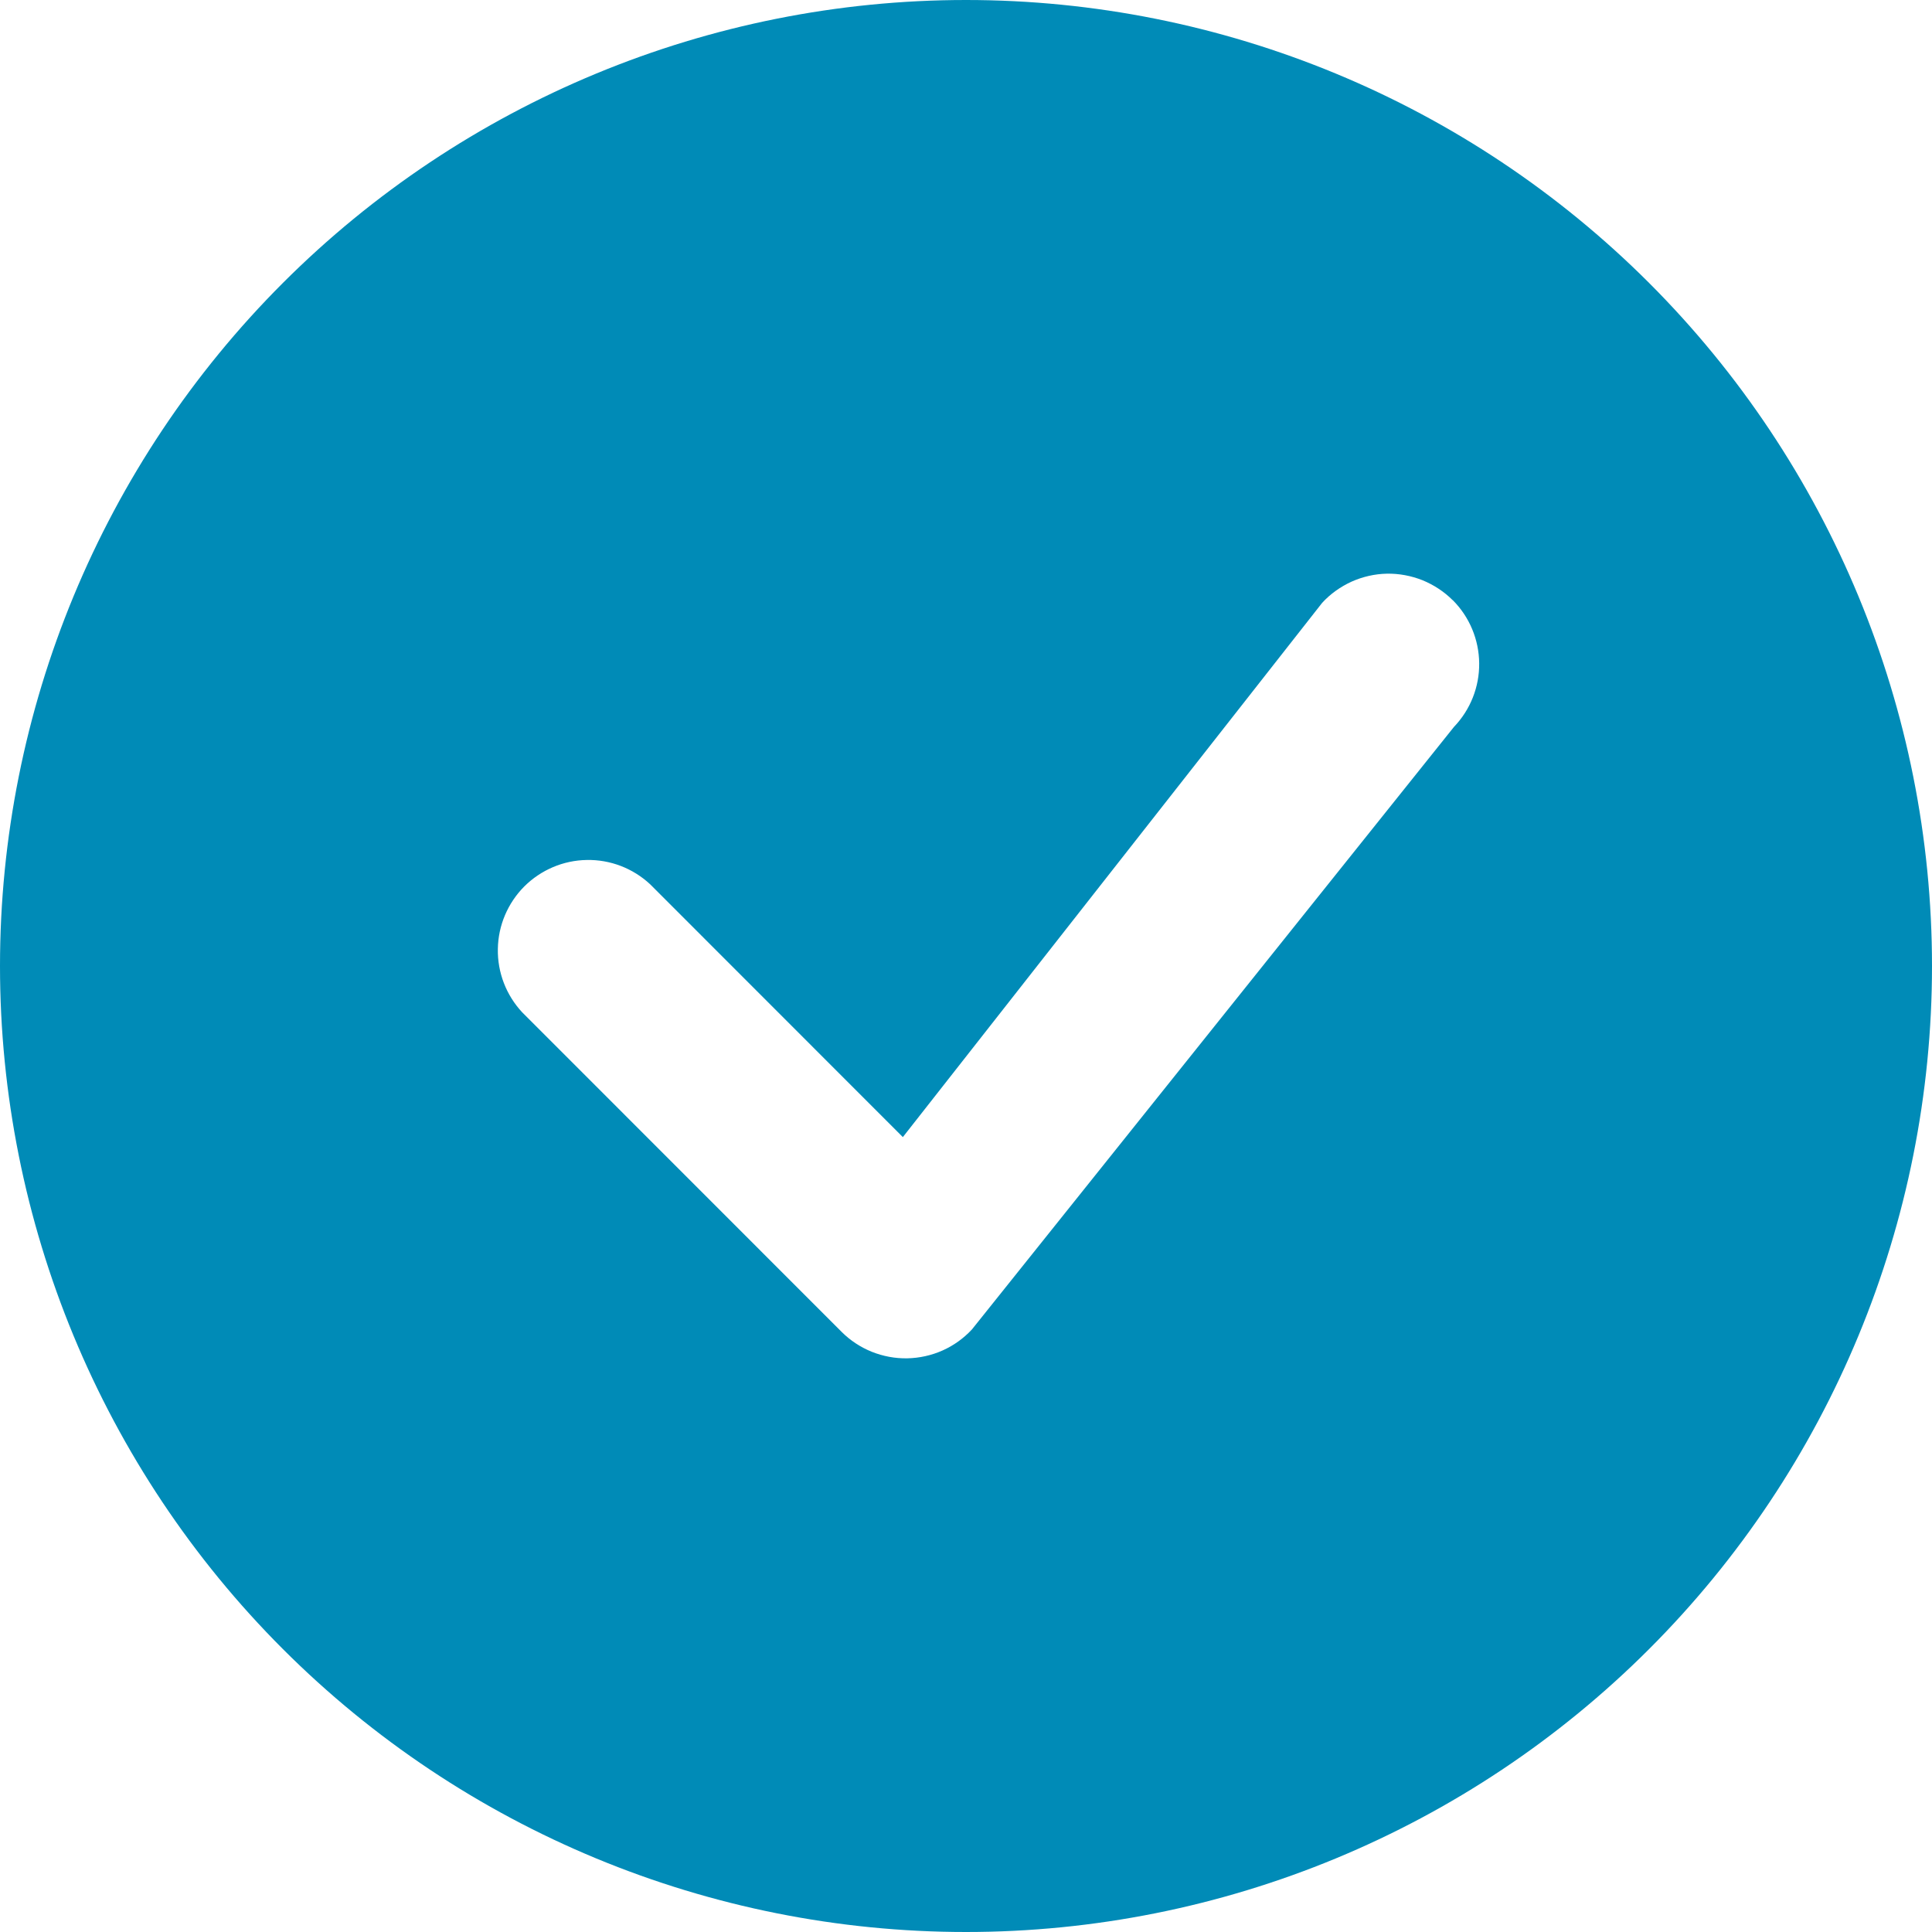
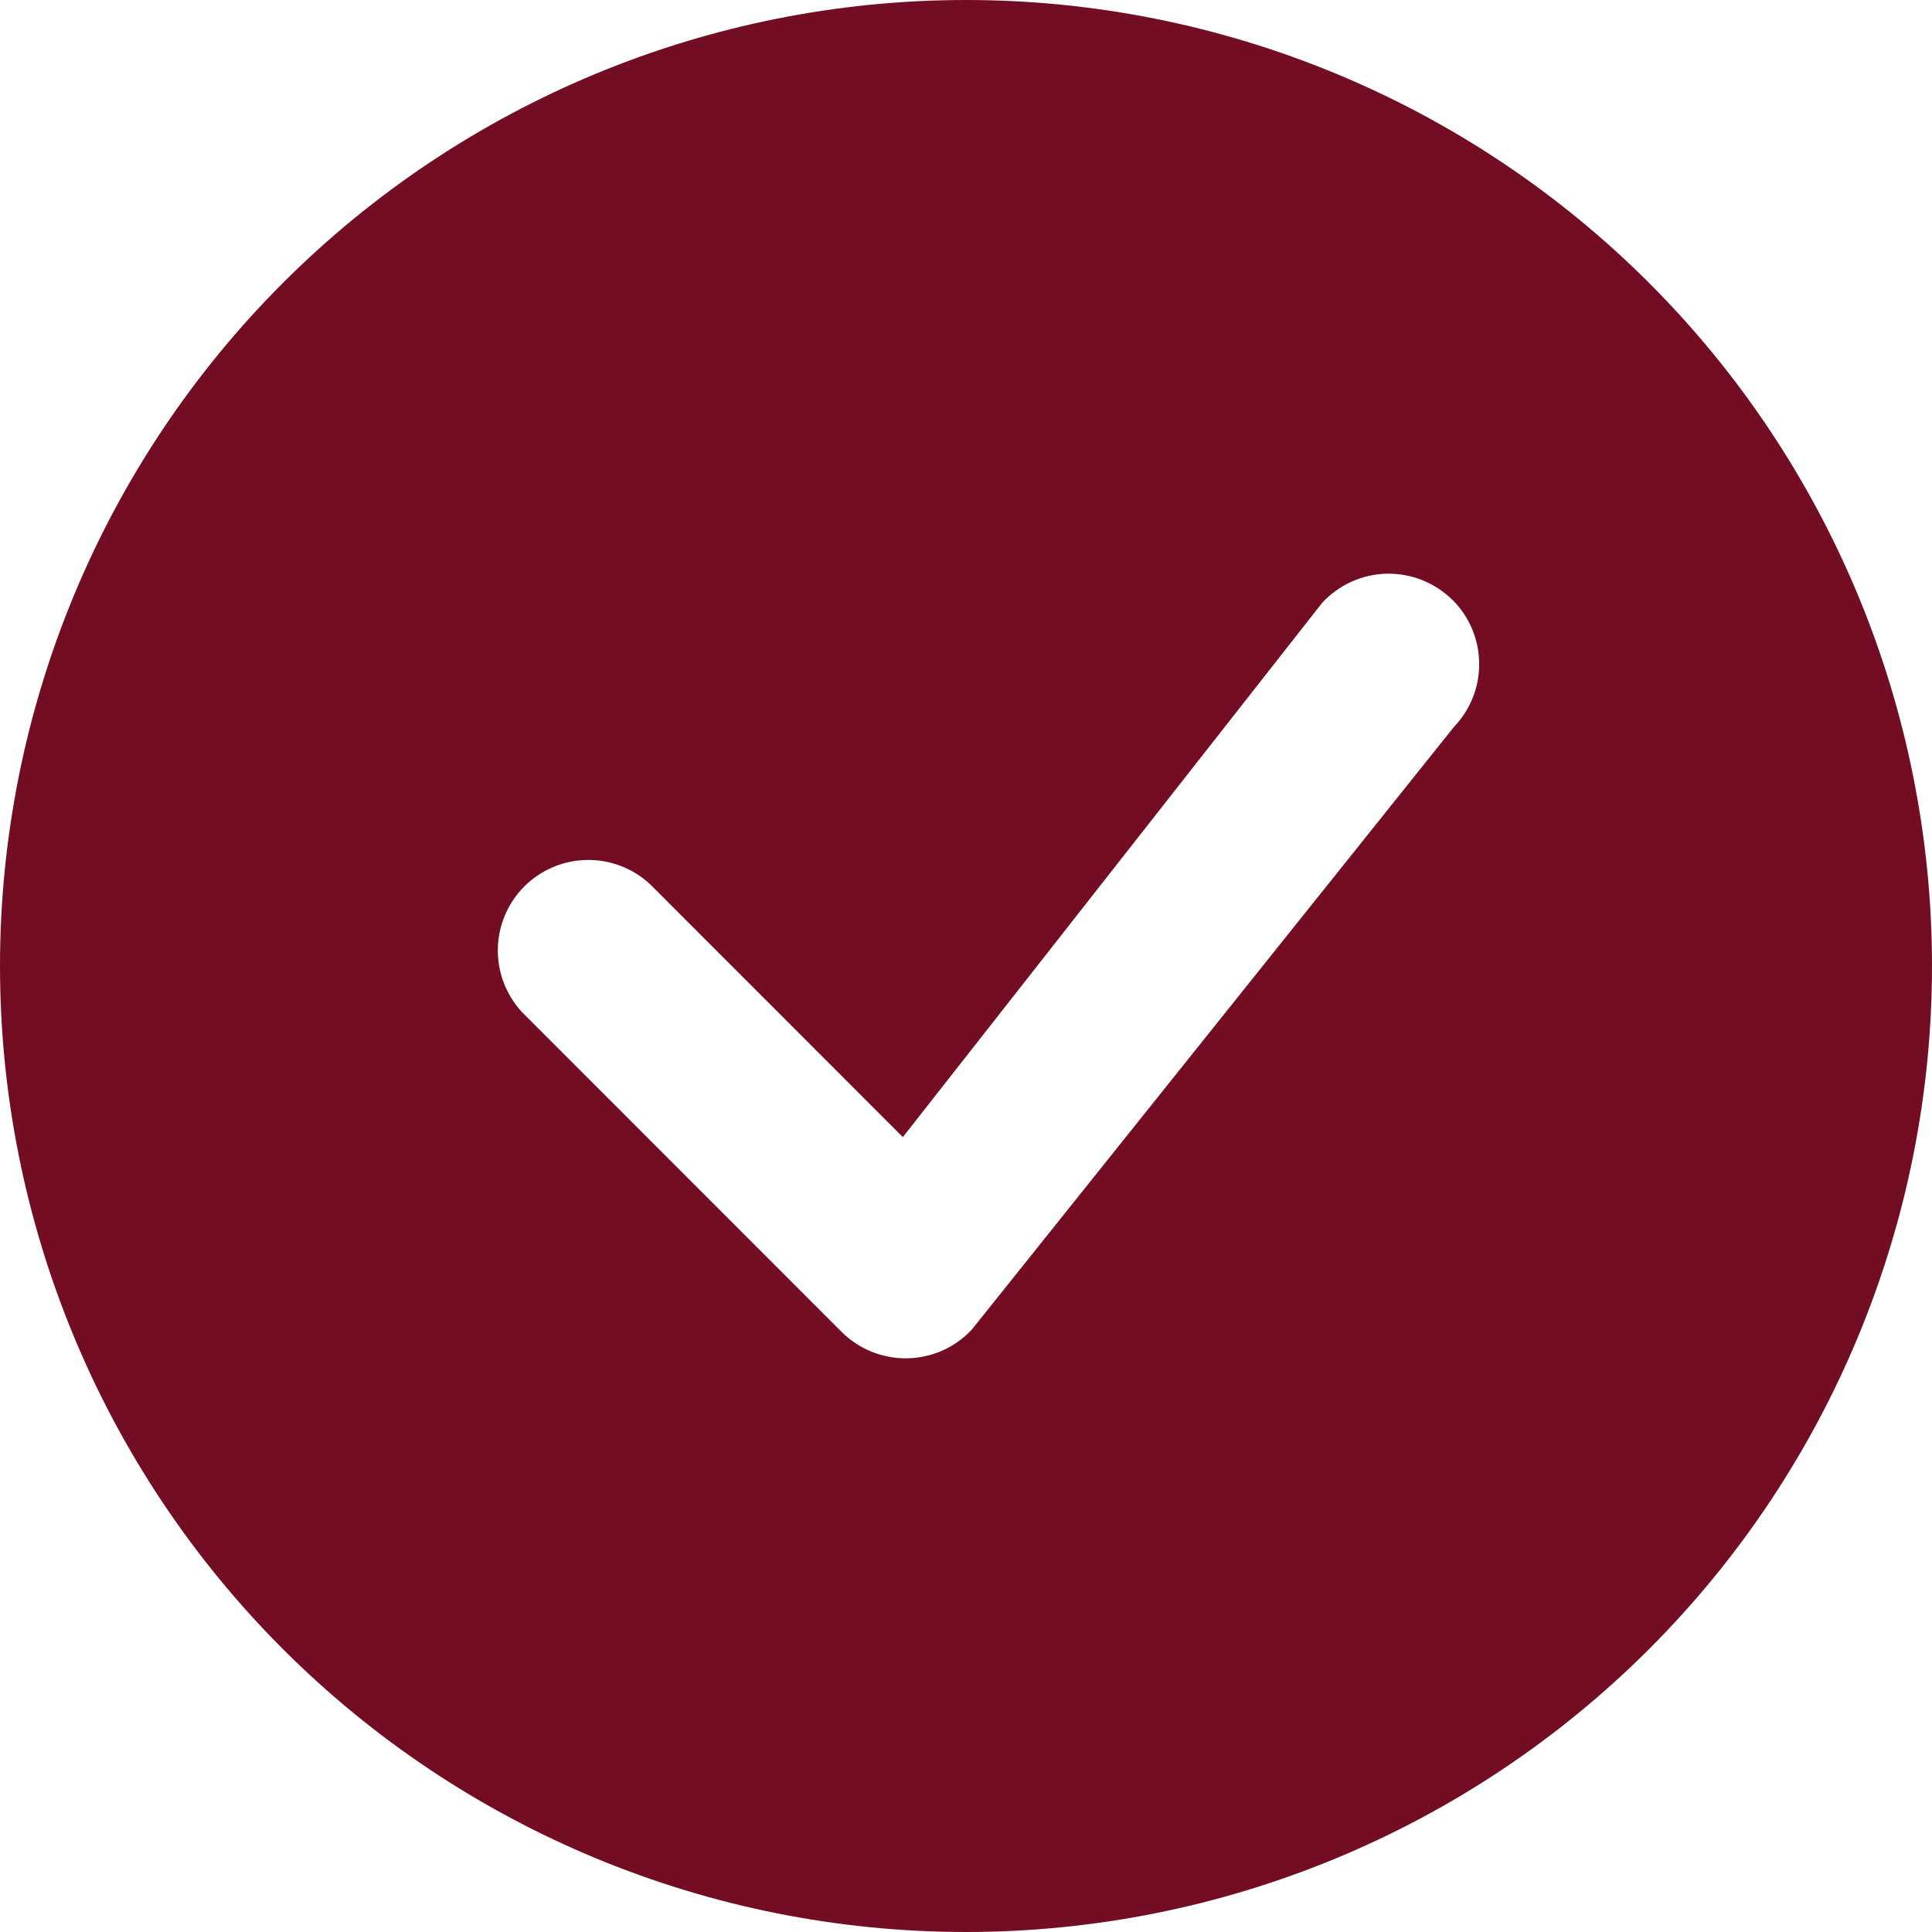
<svg xmlns="http://www.w3.org/2000/svg" width="16" height="16" viewBox="0 0 16 16" fill="none">
-   <path d="M16 8C16 10.122 15.157 12.157 13.657 13.657C12.157 15.157 10.122 16 8 16C5.878 16 3.843 15.157 2.343 13.657C0.843 12.157 0 10.122 0 8C0 5.878 0.843 3.843 2.343 2.343C3.843 0.843 5.878 0 8 0C10.122 0 12.157 0.843 13.657 2.343C15.157 3.843 16 5.878 16 8ZM12.03 4.97C11.959 4.899 11.873 4.843 11.78 4.805C11.686 4.768 11.586 4.749 11.485 4.751C11.384 4.753 11.285 4.776 11.193 4.817C11.101 4.859 11.018 4.918 10.95 4.992L7.477 9.417L5.384 7.323C5.242 7.191 5.054 7.118 4.859 7.122C4.665 7.125 4.48 7.204 4.342 7.341C4.205 7.479 4.126 7.664 4.123 7.858C4.119 8.053 4.192 8.241 4.324 8.383L6.97 11.03C7.041 11.101 7.126 11.157 7.22 11.195C7.313 11.232 7.413 11.251 7.514 11.249C7.614 11.247 7.714 11.225 7.806 11.184C7.898 11.143 7.98 11.084 8.049 11.01L12.041 6.02C12.177 5.878 12.252 5.689 12.25 5.493C12.248 5.297 12.17 5.109 12.031 4.97H12.03Z" fill="#008BB7" />
+   <path d="M16 8C16 10.122 15.157 12.157 13.657 13.657C12.157 15.157 10.122 16 8 16C5.878 16 3.843 15.157 2.343 13.657C0.843 12.157 0 10.122 0 8C0 5.878 0.843 3.843 2.343 2.343C3.843 0.843 5.878 0 8 0C10.122 0 12.157 0.843 13.657 2.343C15.157 3.843 16 5.878 16 8ZM12.03 4.97C11.959 4.899 11.873 4.843 11.78 4.805C11.686 4.768 11.586 4.749 11.485 4.751C11.384 4.753 11.285 4.776 11.193 4.817C11.101 4.859 11.018 4.918 10.95 4.992L7.477 9.417L5.384 7.323C5.242 7.191 5.054 7.118 4.859 7.122C4.665 7.125 4.48 7.204 4.342 7.341C4.205 7.479 4.126 7.664 4.123 7.858C4.119 8.053 4.192 8.241 4.324 8.383L6.97 11.03C7.041 11.101 7.126 11.157 7.22 11.195C7.313 11.232 7.413 11.251 7.514 11.249C7.614 11.247 7.714 11.225 7.806 11.184C7.898 11.143 7.98 11.084 8.049 11.01L12.041 6.02C12.177 5.878 12.252 5.689 12.25 5.493C12.248 5.297 12.17 5.109 12.031 4.97H12.03Z" fill="#730D23" />
</svg>
